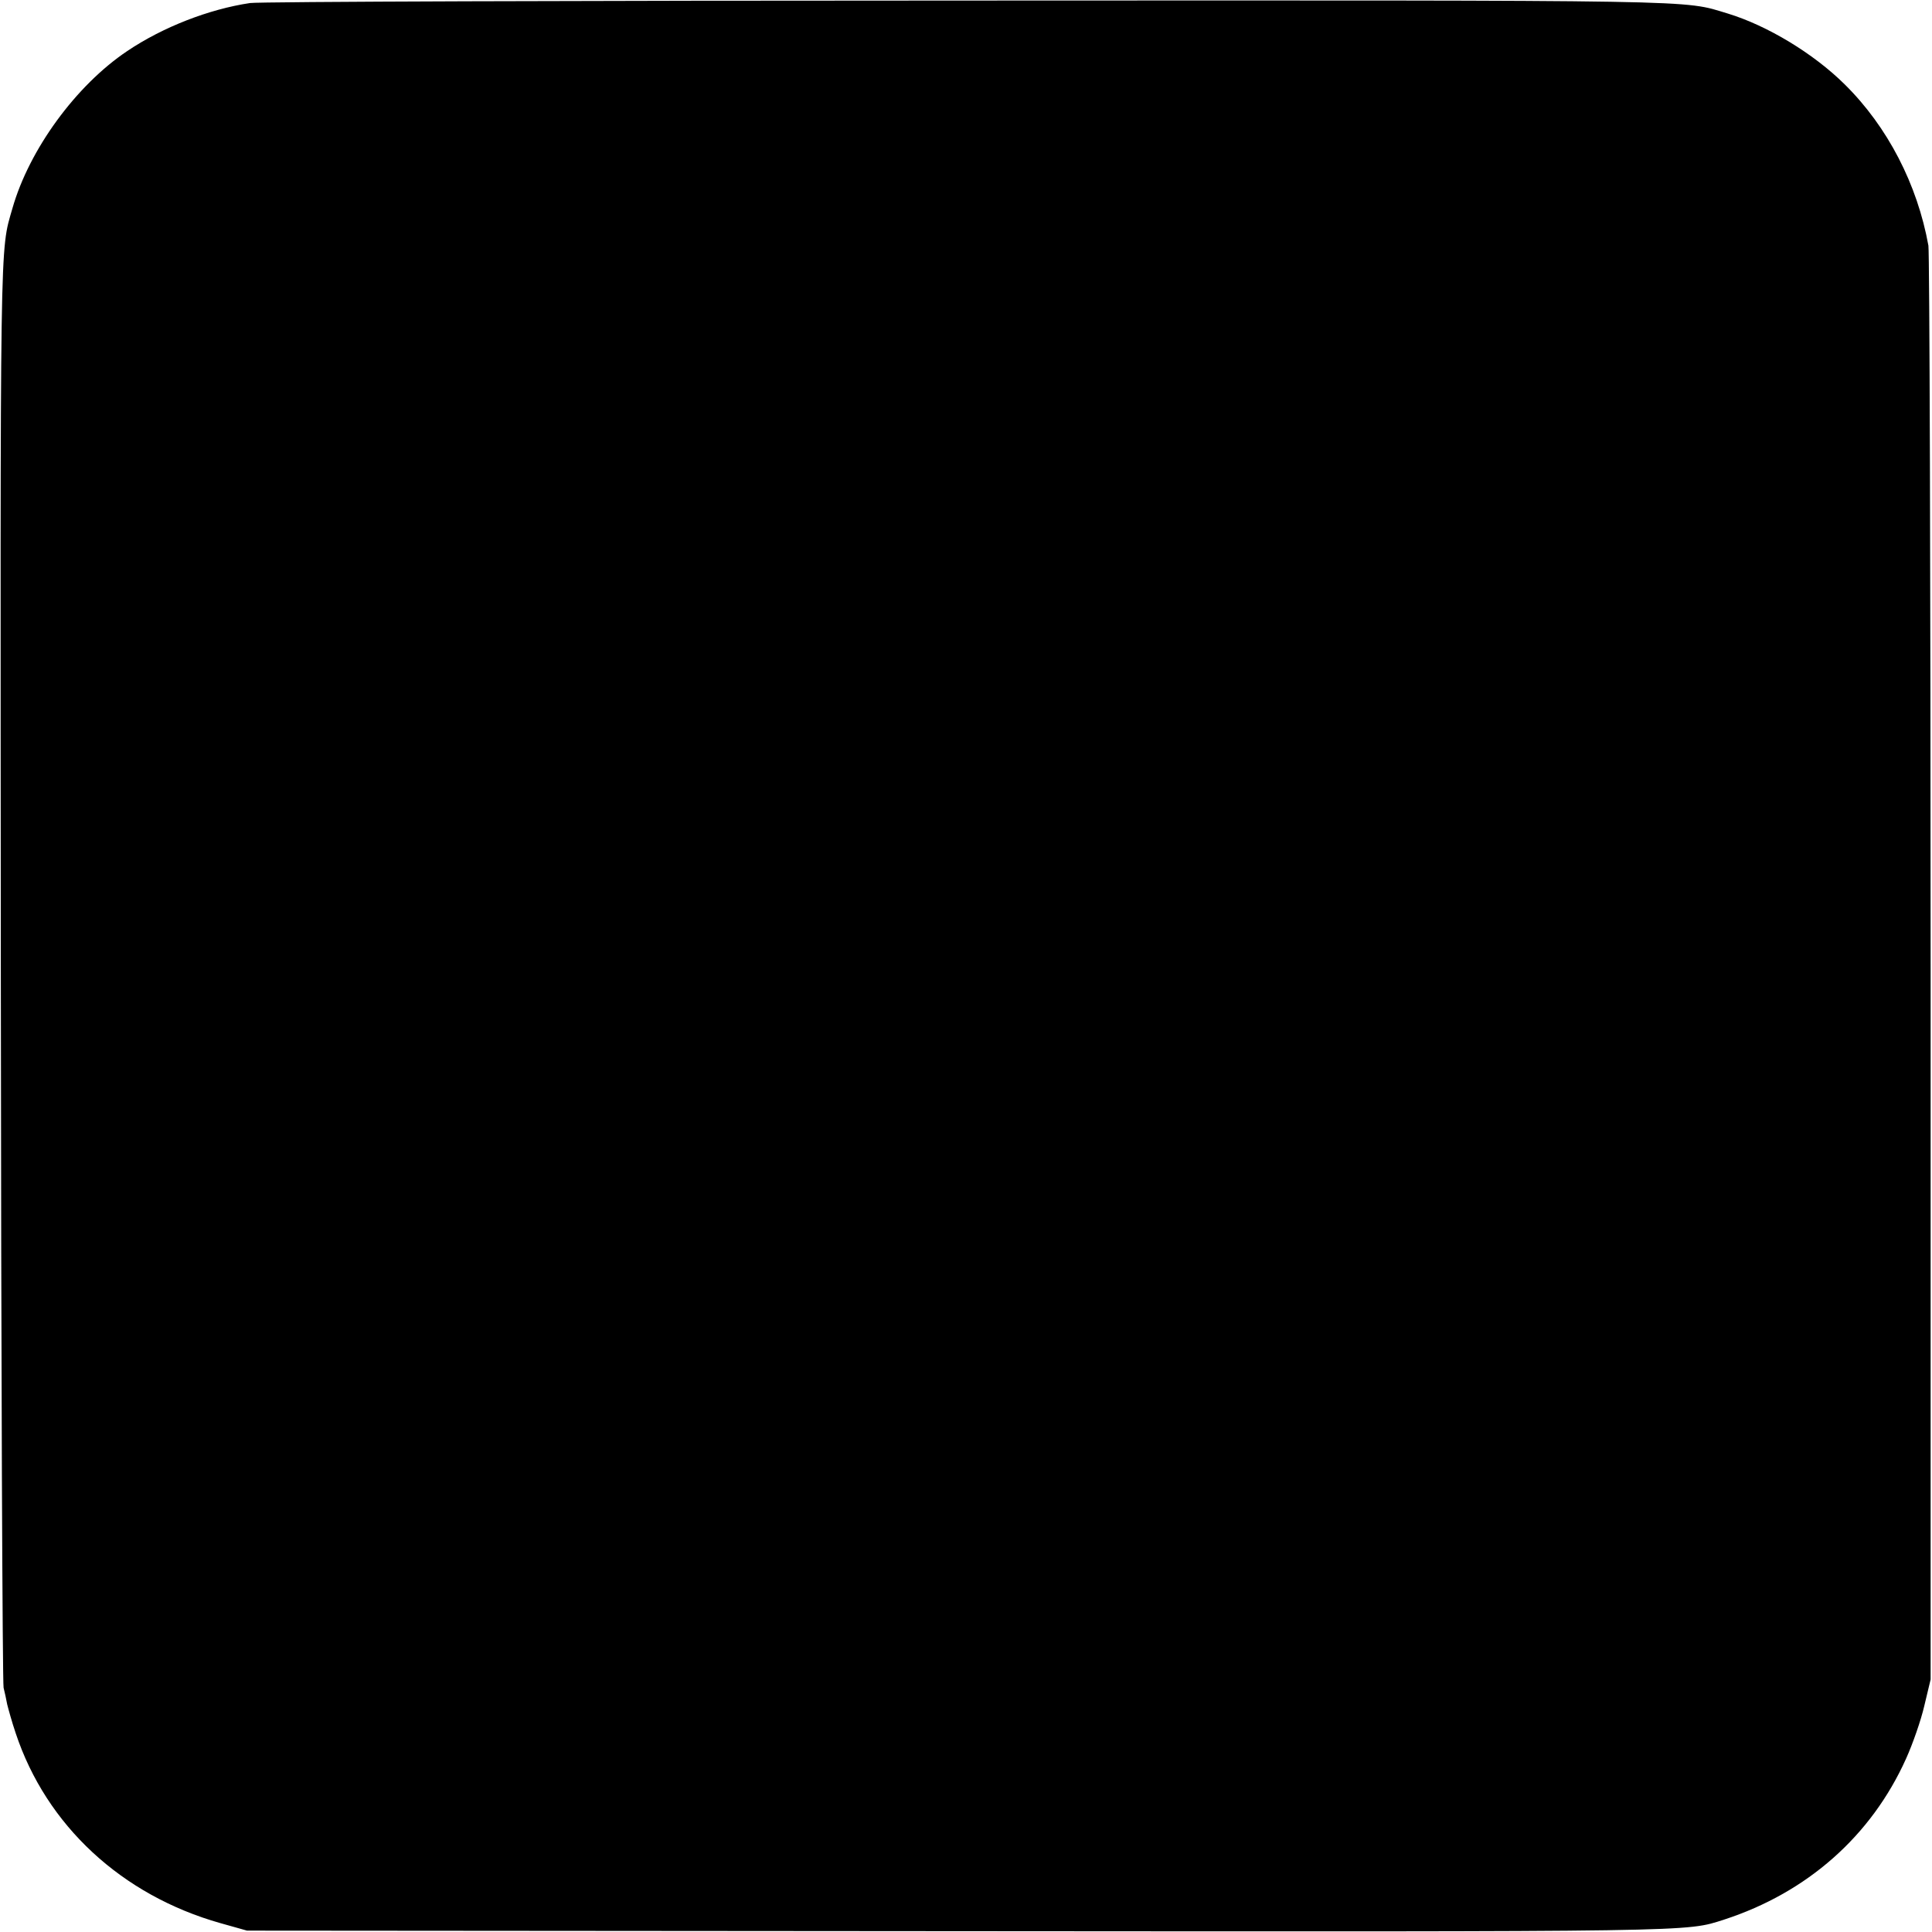
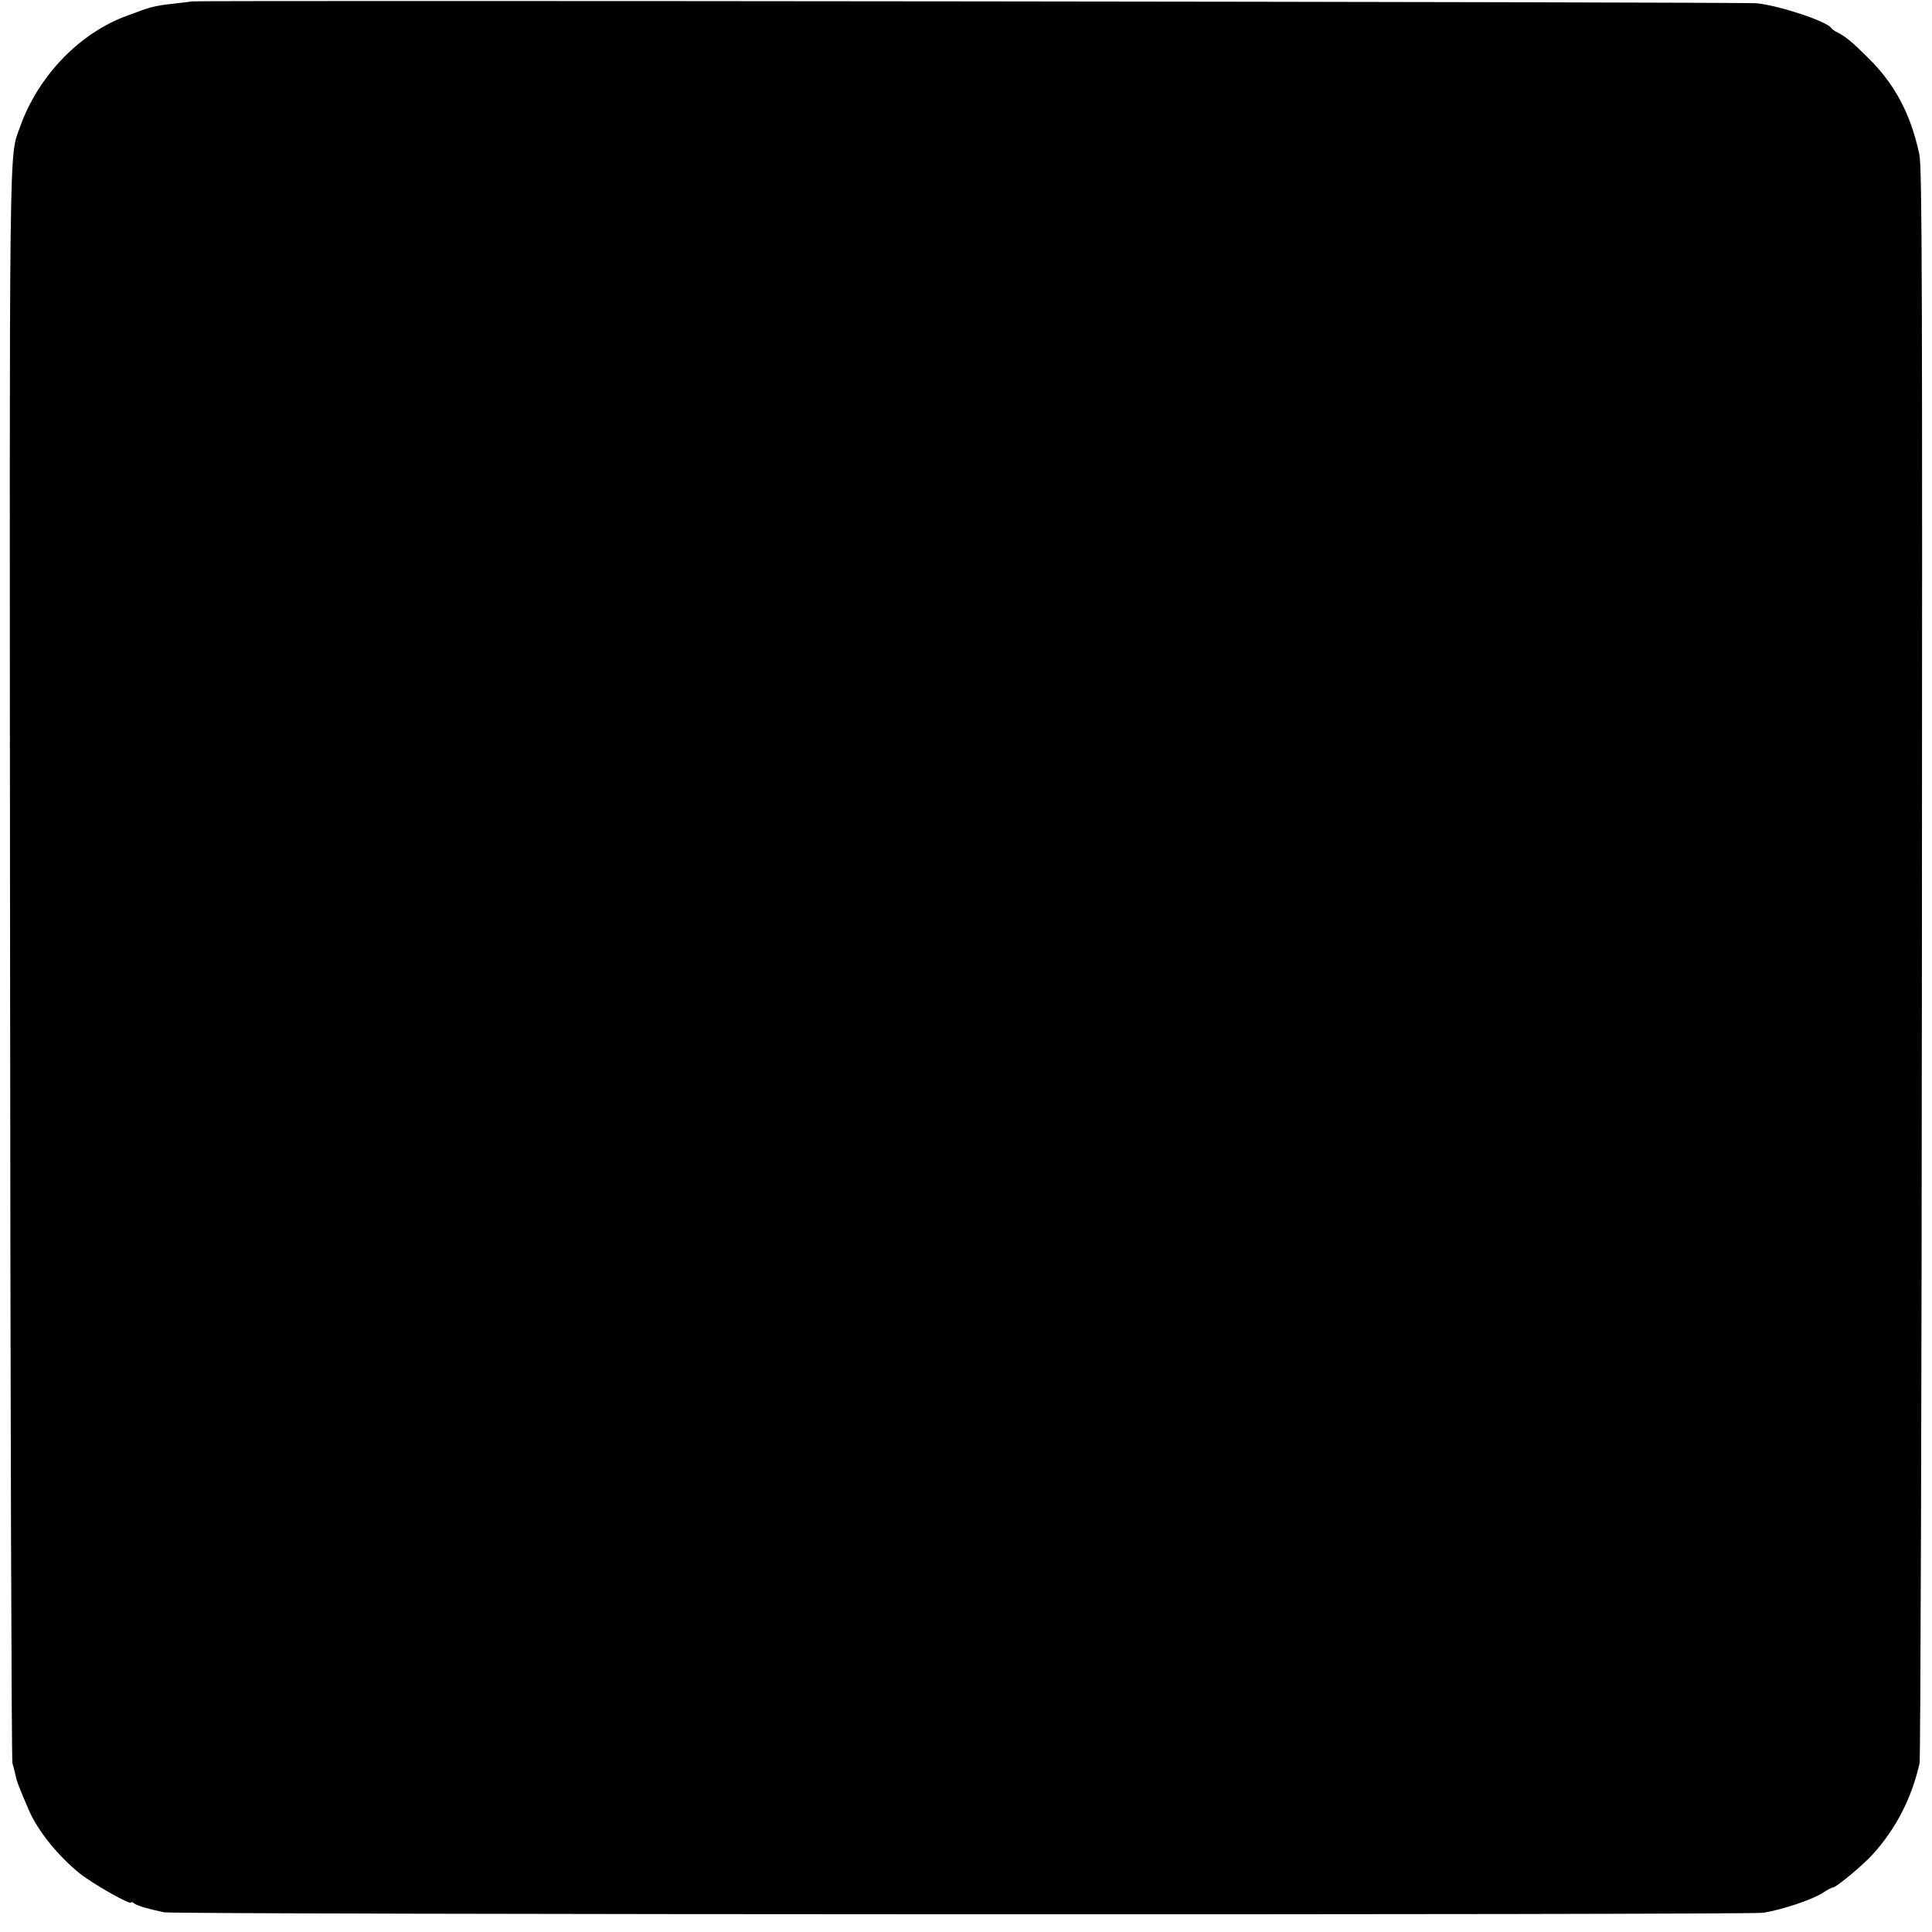
- <svg xmlns="http://www.w3.org/2000/svg" version="1.0" width="700pt" height="700pt" viewBox="0 0 700 700" preserveAspectRatio="xMidYMid meet">
-   <g transform="translate(0,700) scale(0.1,-0.1)" fill="#000000" stroke="none">
-     <path d="M906 6989 c-148 -22 -316 -87 -445 -174 -185 -124 -355 -356 -416 -570 -46 -160 -44 -58 -42 -2770 1 -1408 6 -2573 10 -2590 4 -16 10 -43 13 -60 4 -16 17 -64 31 -105 111 -334 384 -587 742 -688 l96 -27 2565 -2 c2723 -2 2645 -3 2787 42 301 98 533 303 659 583 24 53 54 139 66 191 l23 96 0 2575 c0 1416 -4 2595 -8 2620 -40 222 -148 431 -303 584 -113 112 -280 213 -424 257 -167 50 -44 48 -2760 47 -1394 0 -2562 -4 -2594 -9z" />
+ <svg xmlns="http://www.w3.org/2000/svg" version="1.0" width="824pt" height="824pt" viewBox="0 0 824 824" preserveAspectRatio="xMidYMid meet">
+   <g transform="translate(0,824) scale(0.1,-0.1)" fill="#000000" stroke="none">
+     <path d="M817 8234 c-1 -1 -29 -4 -62 -8 -70 -7 -106 -14 -145 -28 -8 -3 -37 -14 -65 -24 -203 -72 -382 -257 -459 -474 -48 -139 -46 72 -43 -3565 1 -1865 6 -3401 10 -3415 4 -14 10 -36 13 -50 4 -24 17 -58 57 -150 39 -90 125 -196 218 -271 57 -45 219 -137 219 -123 0 3 6 2 12 -4 13 -10 61 -24 128 -38 51 -10 6754 -12 6820 -2 77 12 204 54 251 83 21 14 42 25 47 25 13 0 129 96 169 141 99 109 167 241 200 389 4 19 9 1556 10 3415 2 2880 1 3390 -11 3447 -37 173 -105 300 -220 413 -68 67 -93 88 -128 106 -13 6 -25 15 -28 20 -19 28 -220 95 -317 105 -53 6 -6670 13 -6676 8z" />
  </g>
</svg>
